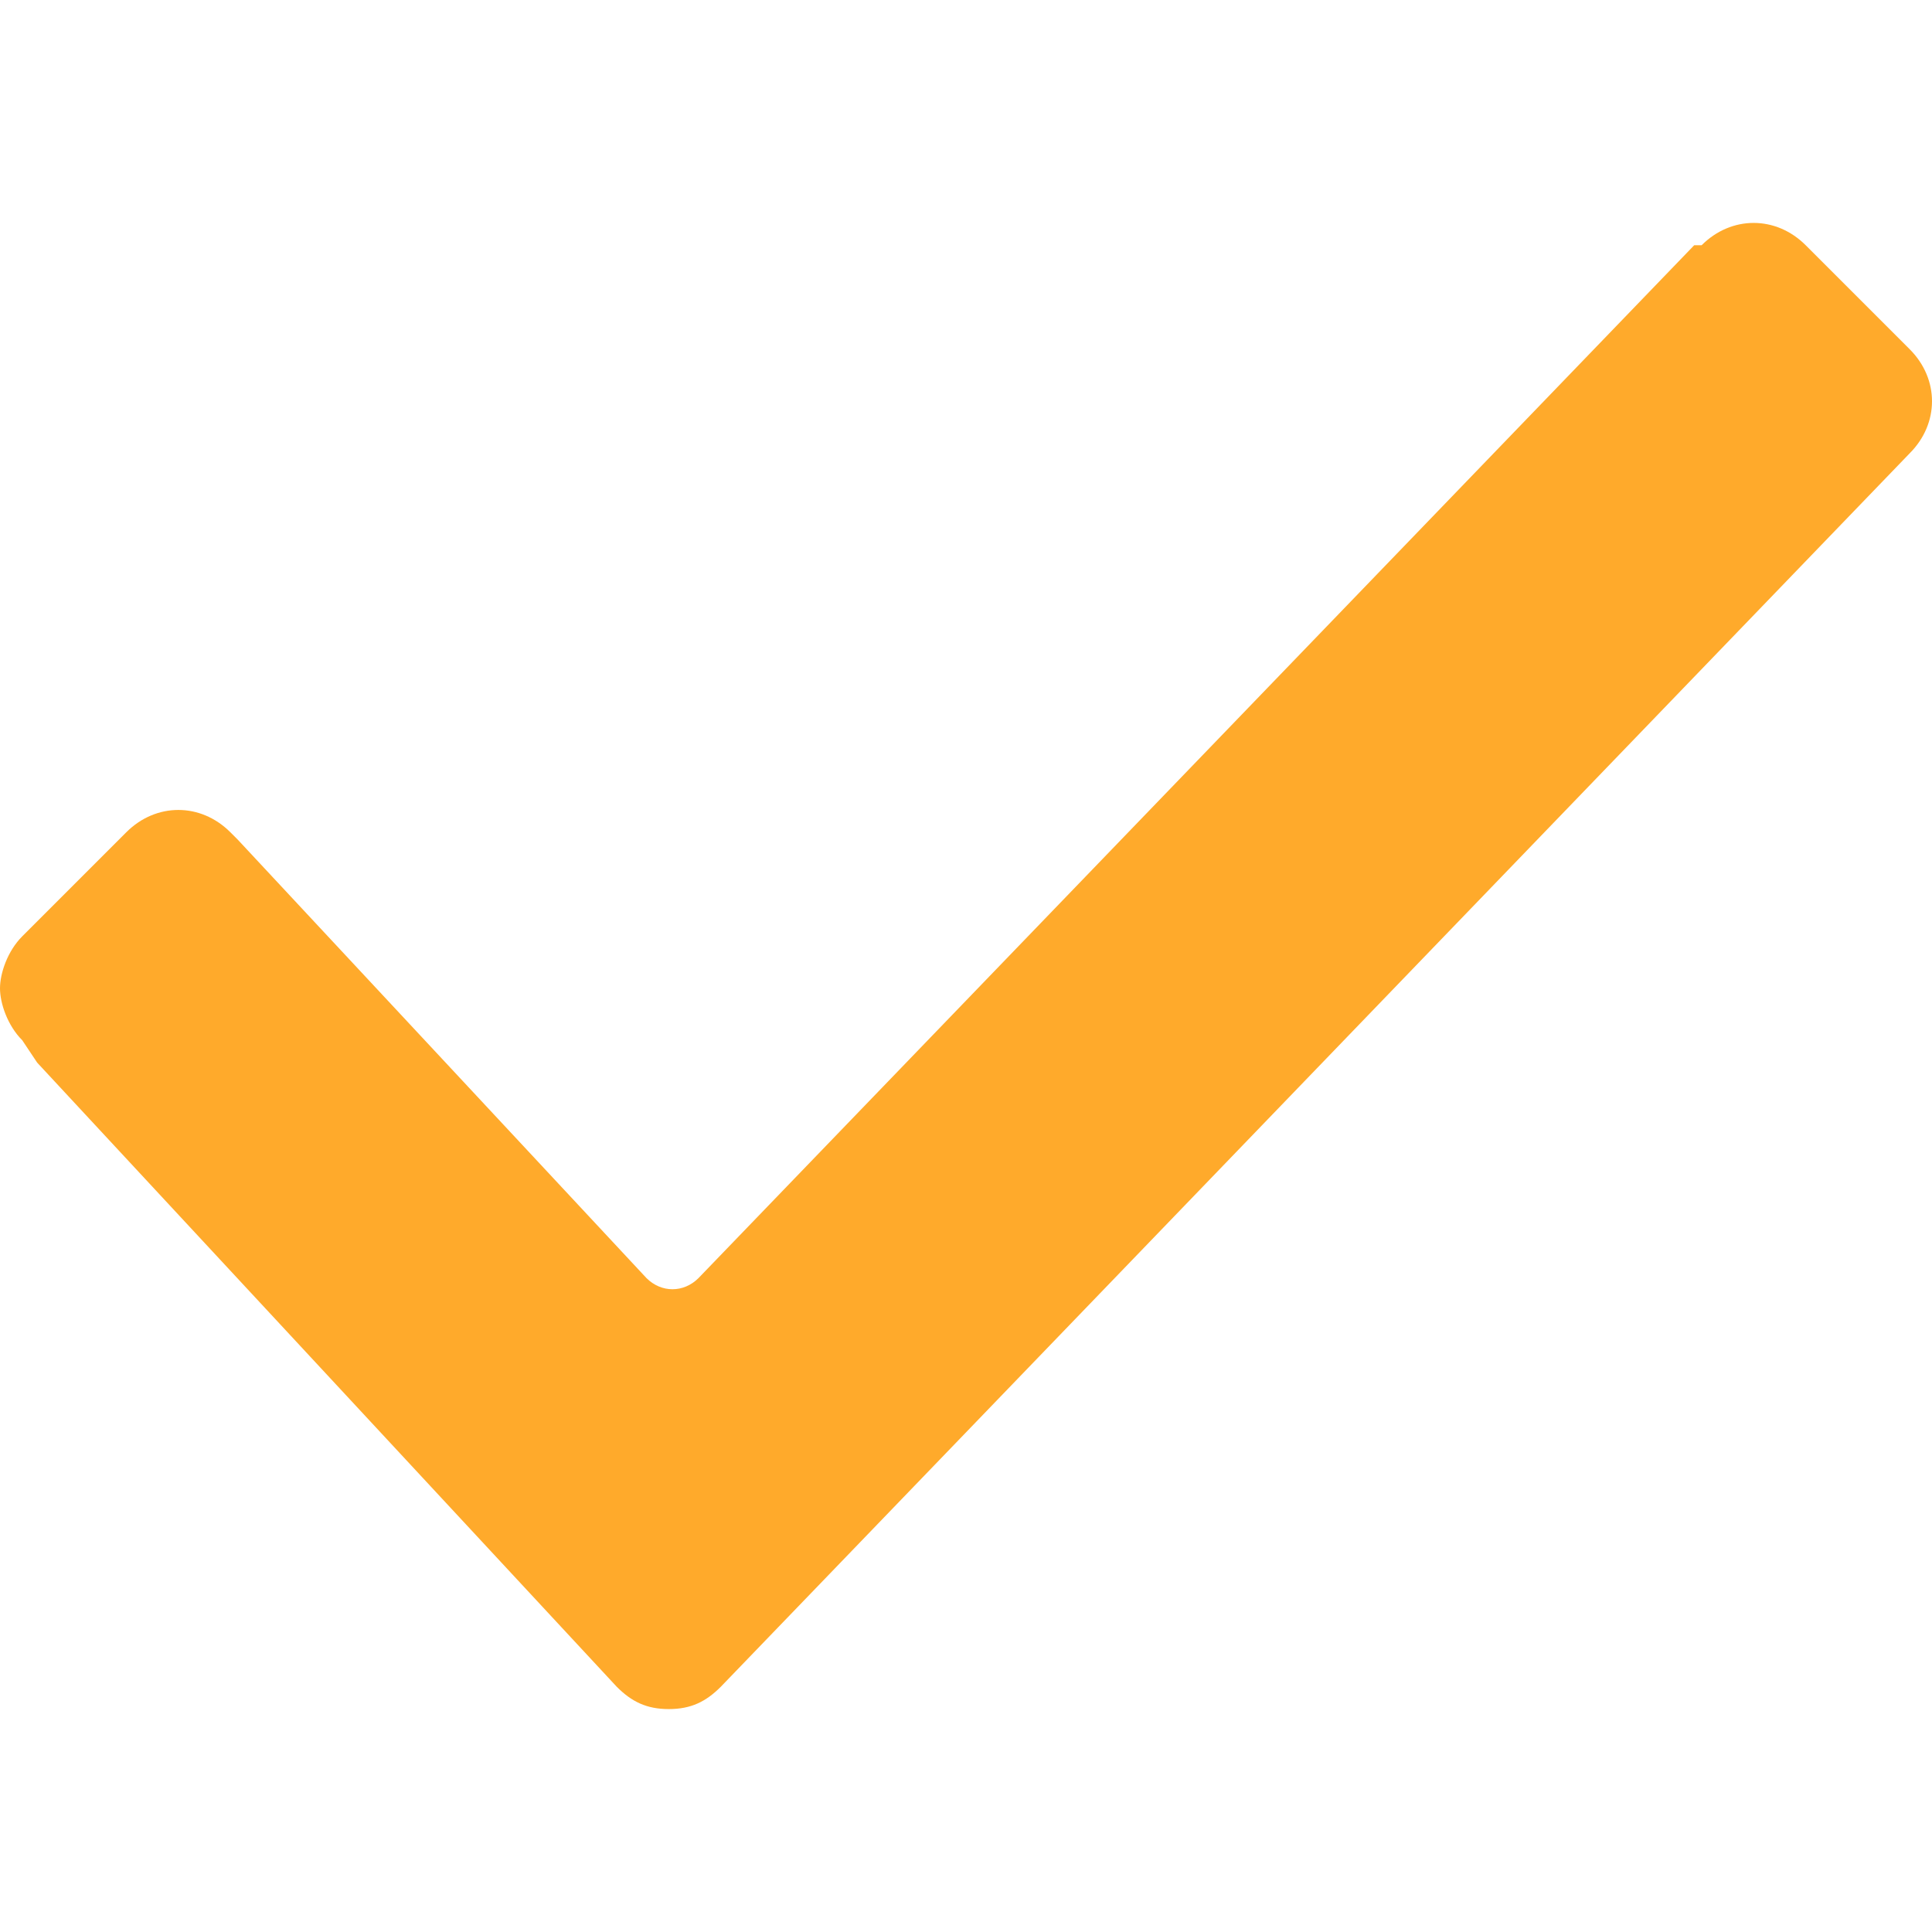
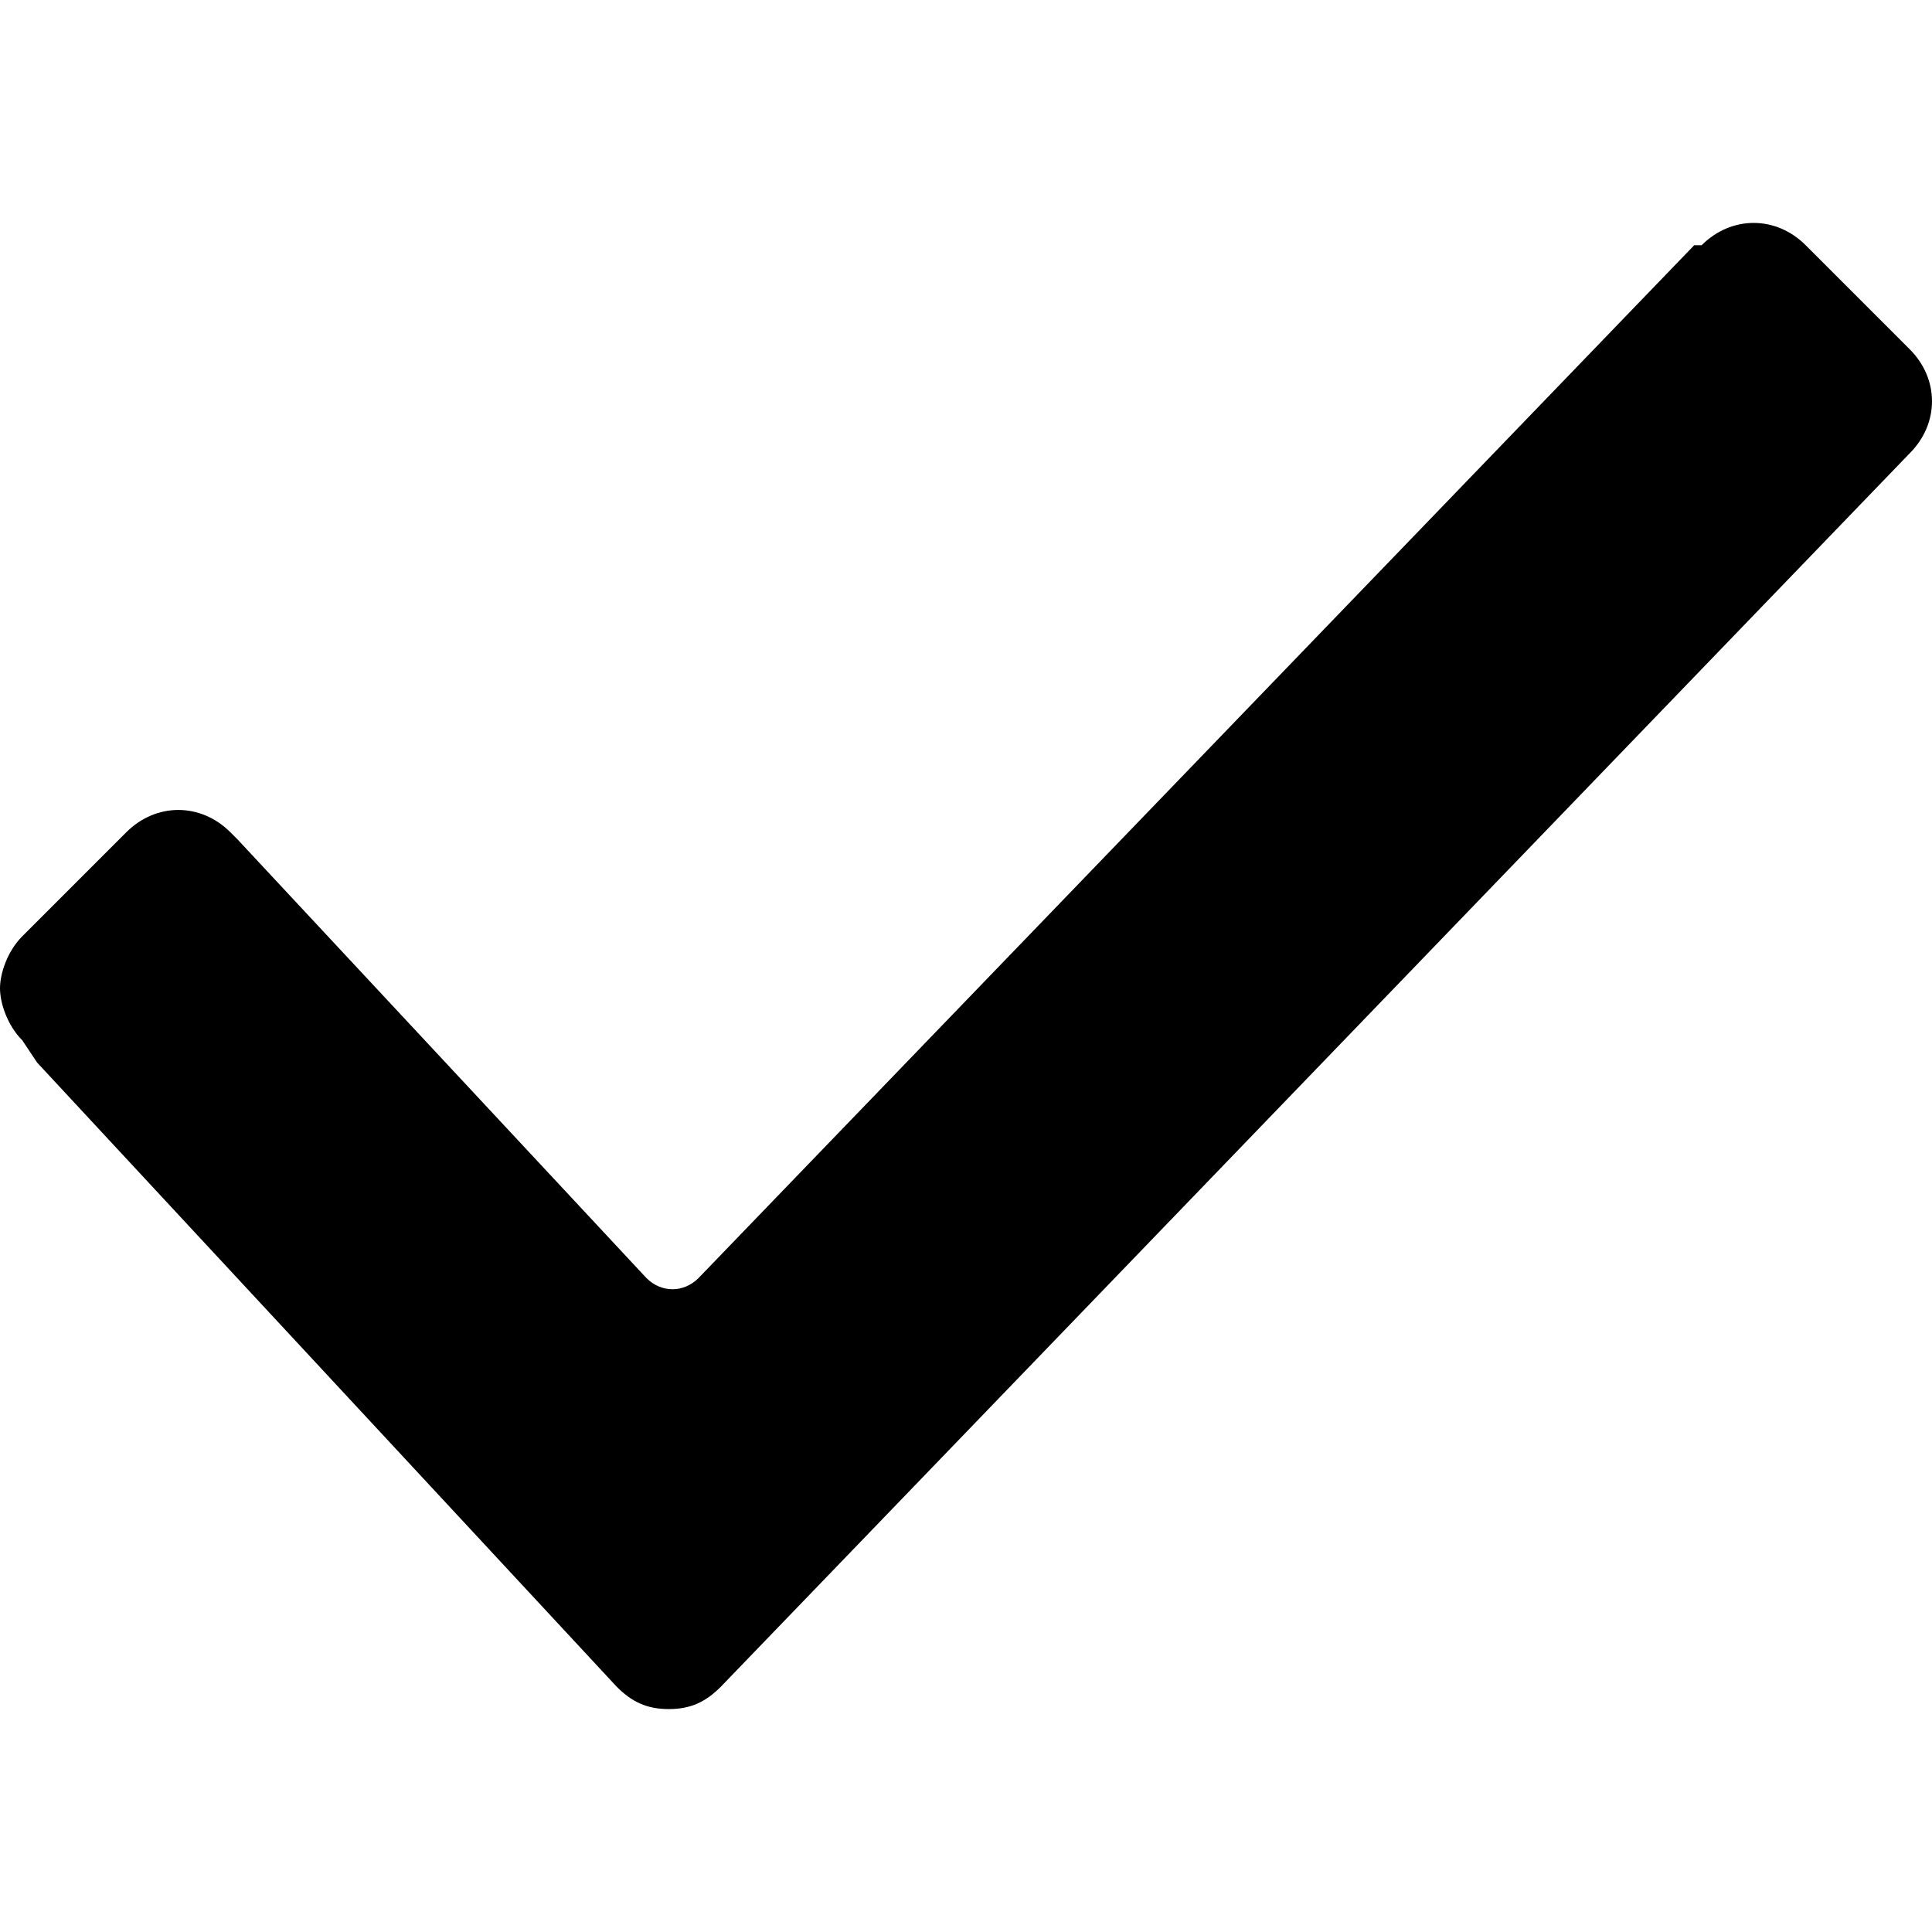
<svg xmlns="http://www.w3.org/2000/svg" class="" viewBox="0 0 26 26" width="512px" height="512px" version="1.1" enable-background="new 0 0 26 26">
  <g>
-     <path class="active-path" d="m 0.3 14 c -0.2 -0.2 -0.3 -0.5 -0.3 -0.7 s 0.1 -0.5 0.3 -0.7 l 1.4 -1.4 c 0.4 -0.4 1 -0.4 1.4 0 l 0.1 0.1 l 5.5 5.9 c 0.2 0.2 0.5 0.2 0.7 0 l 13.4 -13.9 h 0.1 v -8.88178e-016 c 0.4 -0.4 1 -0.4 1.4 0 l 1.4 1.4 c 0.4 0.4 0.4 1 0 1.4 l 0 0 l -16 16.6 c -0.2 0.2 -0.4 0.3 -0.7 0.3 c -0.3 0 -0.5 -0.1 -0.7 -0.3 l -7.8 -8.4 l -0.2 -0.3 Z" data-original="#000000" data-old_color="#000000" fill="#FFAA2B" />
+     <path class="active-path" d="m 0.3 14 c -0.2 -0.2 -0.3 -0.5 -0.3 -0.7 s 0.1 -0.5 0.3 -0.7 l 1.4 -1.4 c 0.4 -0.4 1 -0.4 1.4 0 l 0.1 0.1 l 5.5 5.9 c 0.2 0.2 0.5 0.2 0.7 0 l 13.4 -13.9 h 0.1 v -8.88178e-016 c 0.4 -0.4 1 -0.4 1.4 0 l 1.4 1.4 c 0.4 0.4 0.4 1 0 1.4 l 0 0 l -16 16.6 c -0.2 0.2 -0.4 0.3 -0.7 0.3 c -0.3 0 -0.5 -0.1 -0.7 -0.3 l -7.8 -8.4 l -0.2 -0.3 Z" data-original="#000000" data-old_color="#000000" fill="#000000" />
  </g>
</svg>
